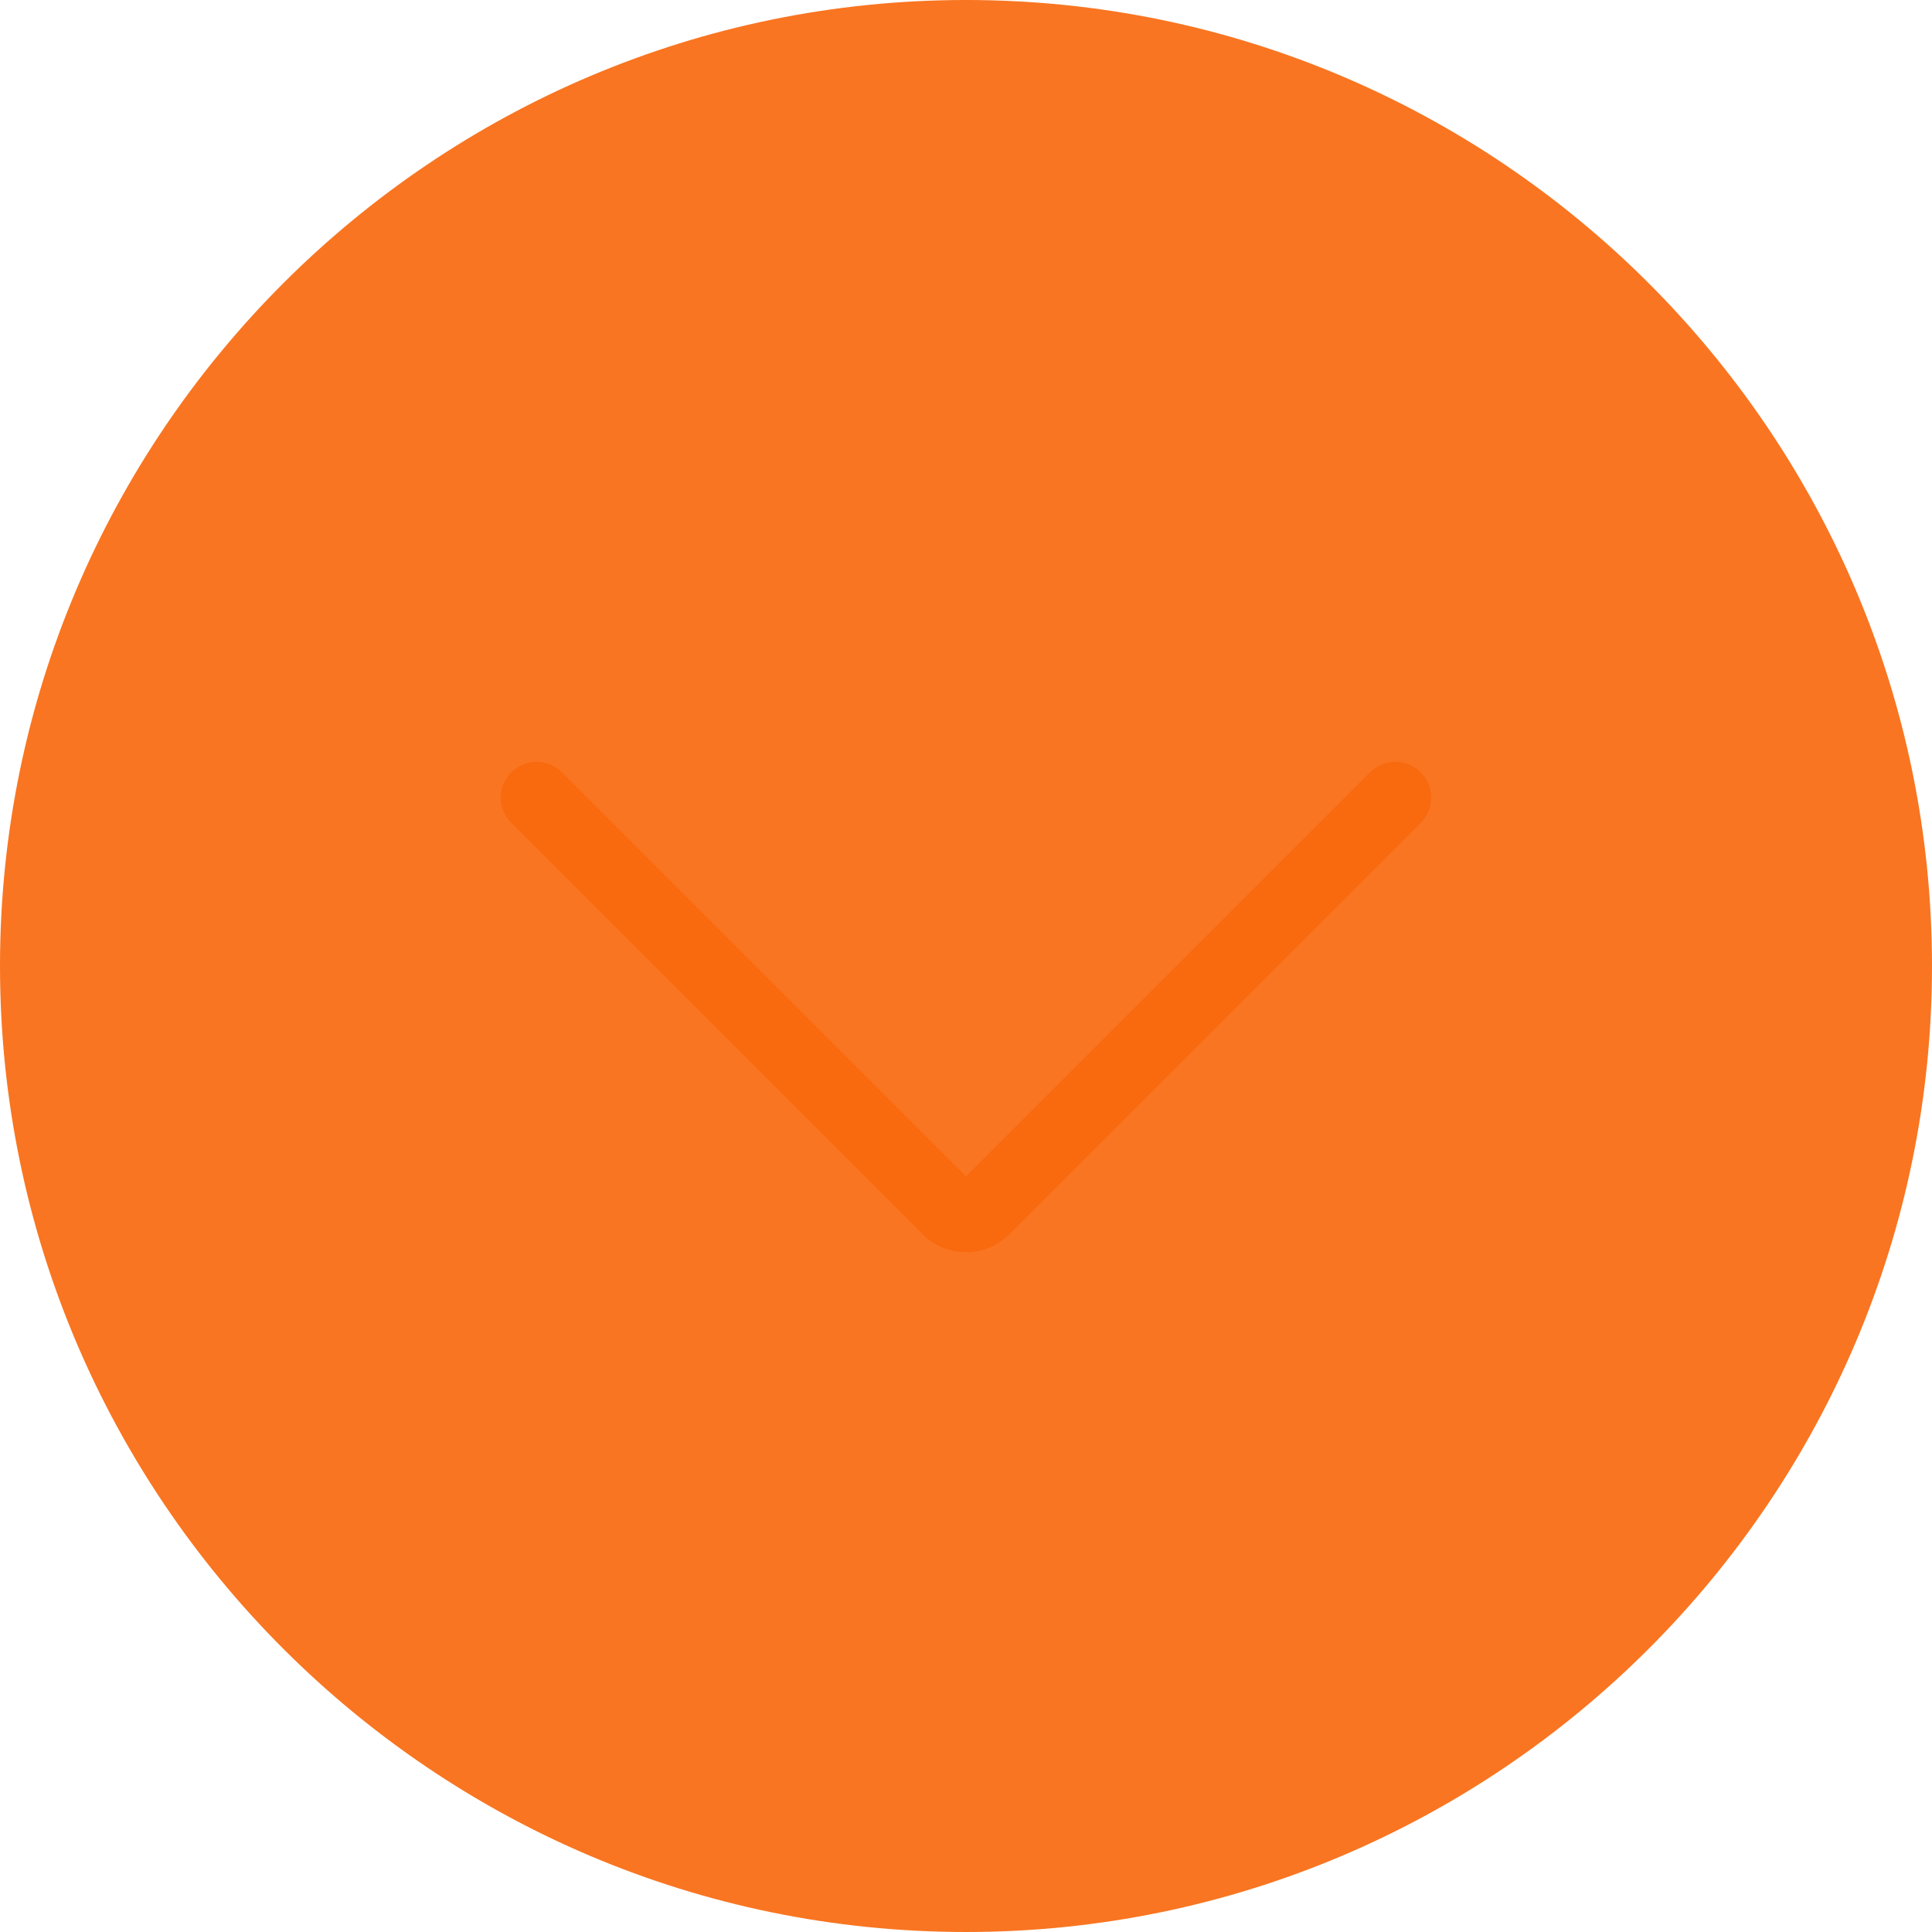
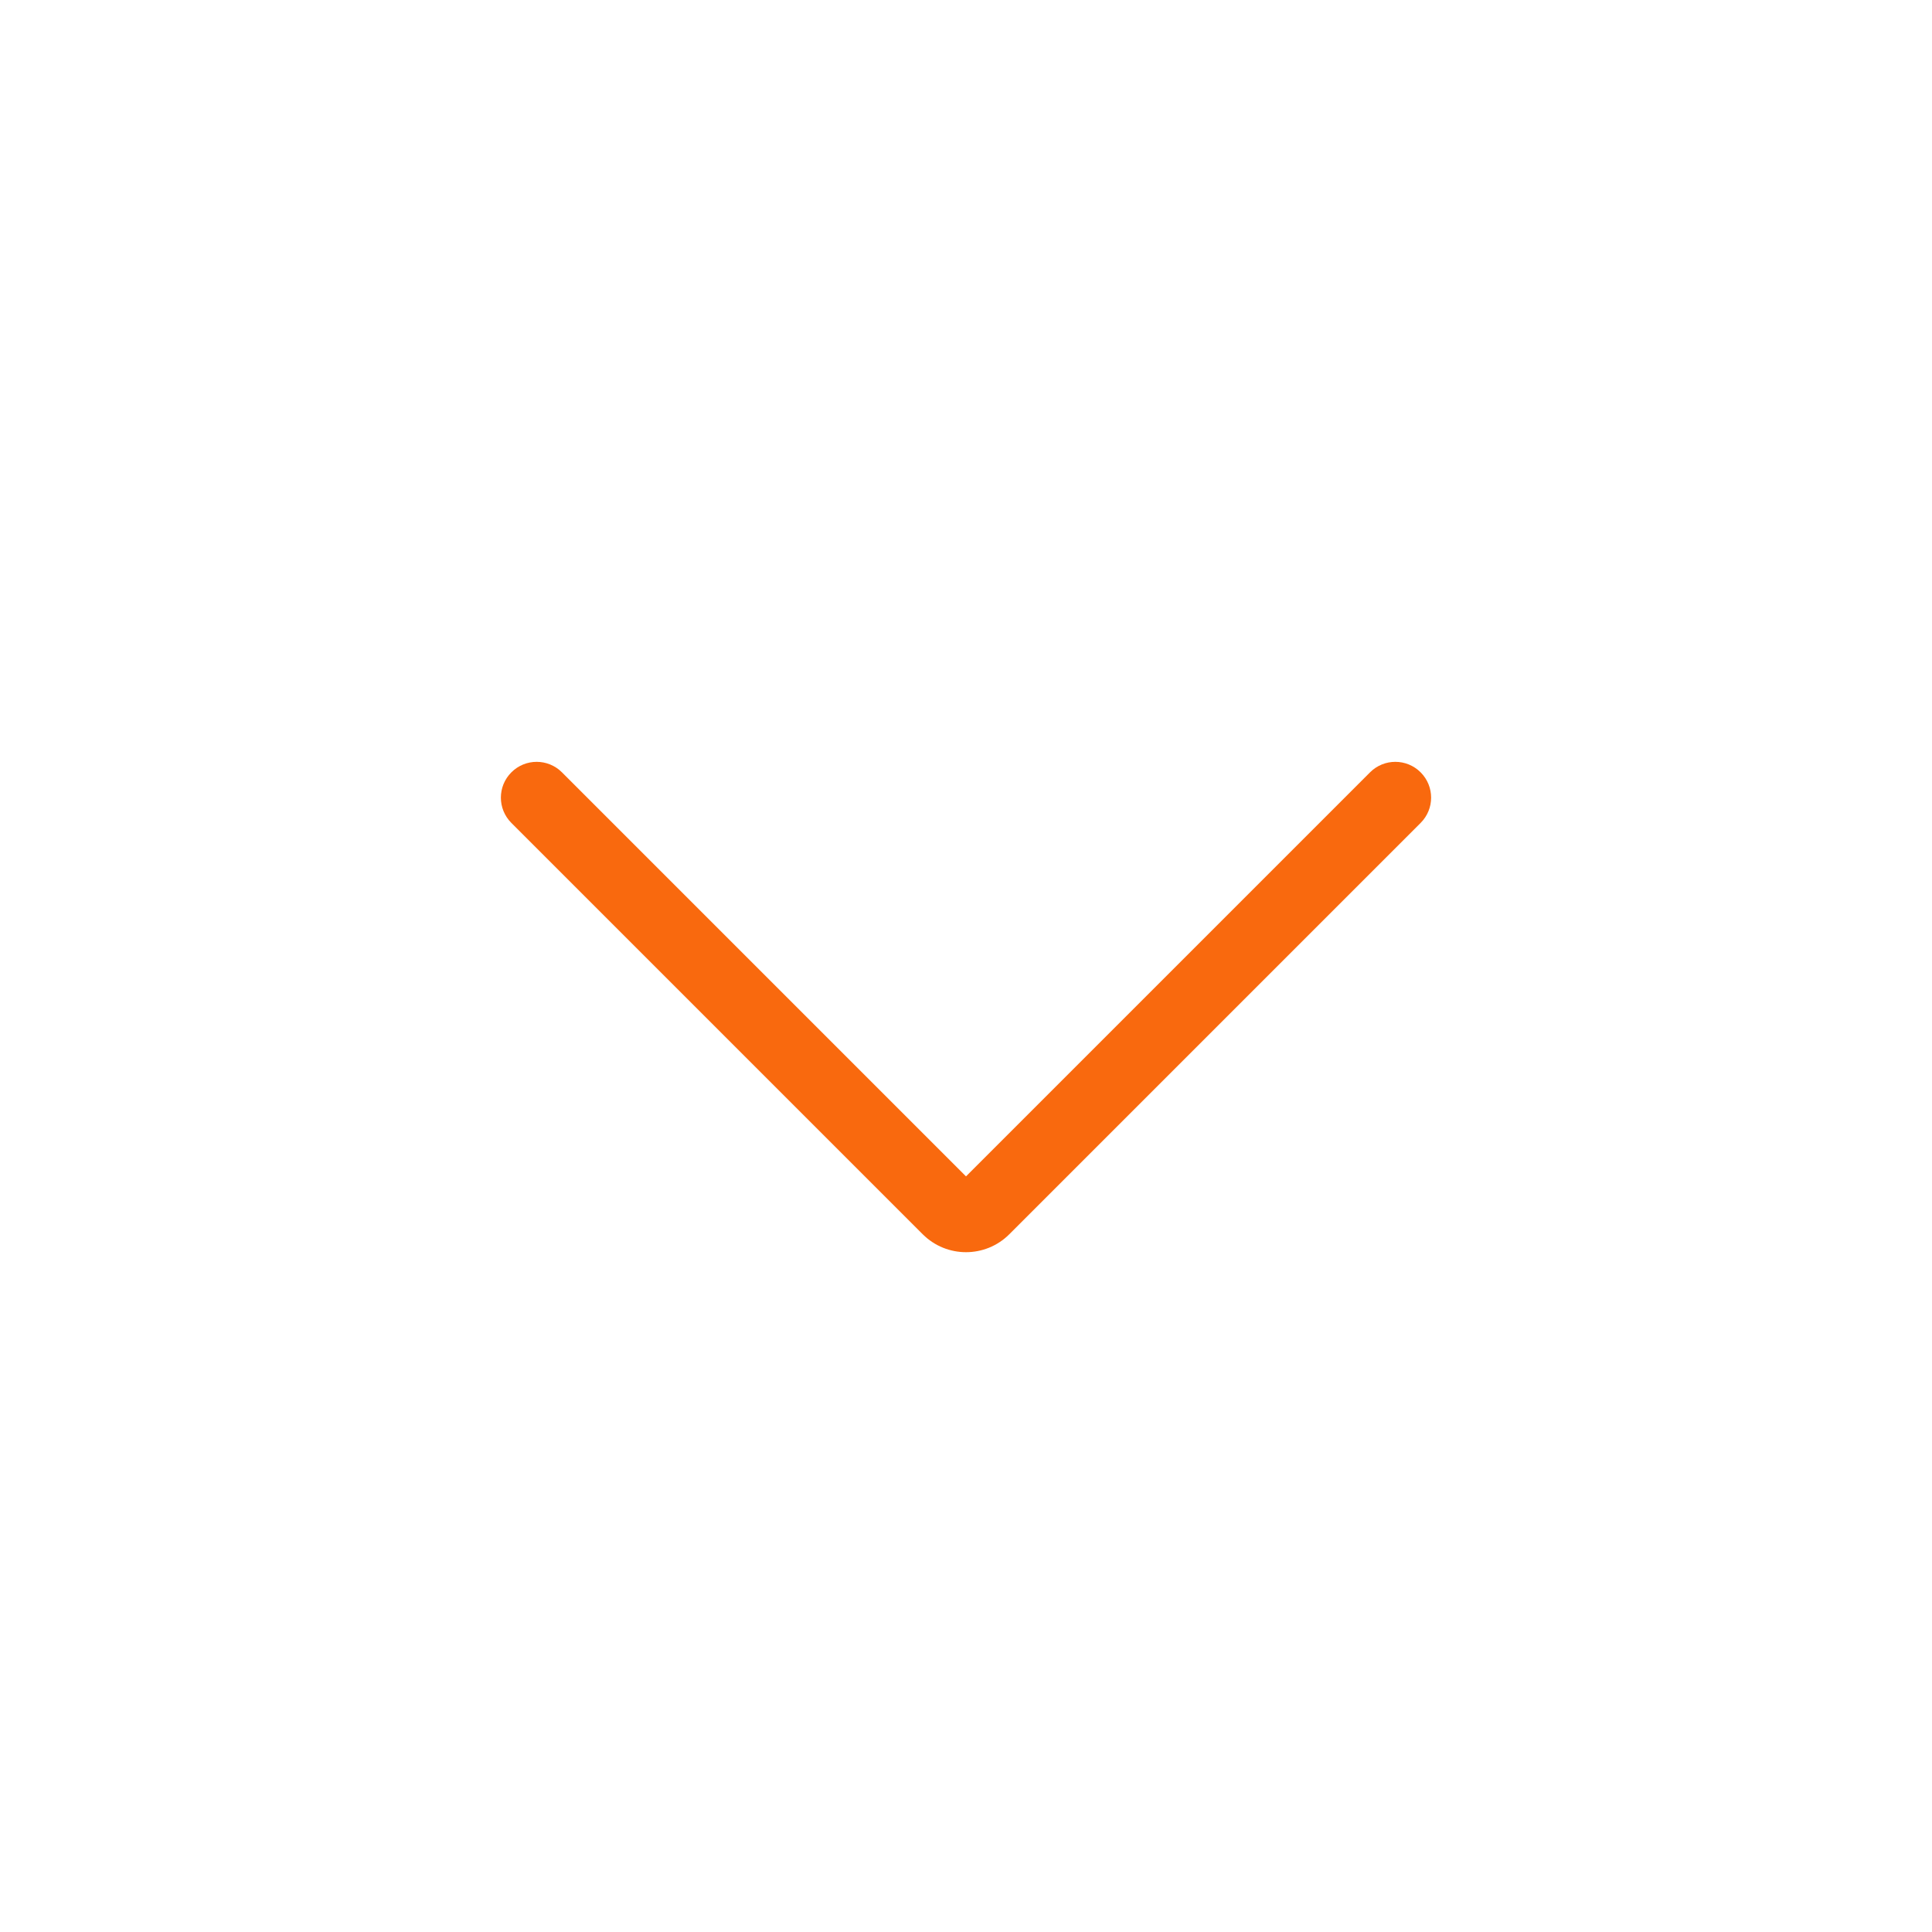
<svg xmlns="http://www.w3.org/2000/svg" version="1.1" id="Capa_1" x="0px" y="0px" viewBox="0 0 54 54" style="enable-background:new 0 0 54 54;" xml:space="preserve">
  <g>
-     <g>
-       <path style="fill:#f97521;" d="M1,27L1,27C1,12.641,12.641,1,27,1h0c14.359,0,26,11.641,26,26v0c0,14.359-11.641,26-26,26h0    C12.641,53,1,41.359,1,27z" />
-       <path style="fill:#f97521;" d="M27,54C12.112,54,0,41.888,0,27S12.112,0,27,0s27,12.112,27,27S41.888,54,27,54z M27,2    C13.215,2,2,13.215,2,27s11.215,25,25,25s25-11.215,25-25S40.785,2,27,2z" />
-     </g>
    <path style="fill:#F9690E;" d="M27,34.999c-0.438,0-0.875-0.167-1.209-0.5L14.293,23.001c-0.391-0.391-0.391-1.023,0-1.414   s1.023-0.391,1.414,0L27,32.88l11.293-11.293c0.391-0.391,1.023-0.391,1.414,0s0.391,1.023,0,1.414L28.209,34.499   C27.876,34.832,27.438,34.999,27,34.999z" />
  </g>
  <g>
</g>
  <g>
</g>
  <g>
</g>
  <g>
</g>
  <g>
</g>
  <g>
</g>
  <g>
</g>
  <g>
</g>
  <g>
</g>
  <g>
</g>
  <g>
</g>
  <g>
</g>
  <g>
</g>
  <g>
</g>
  <g>
</g>
</svg>
